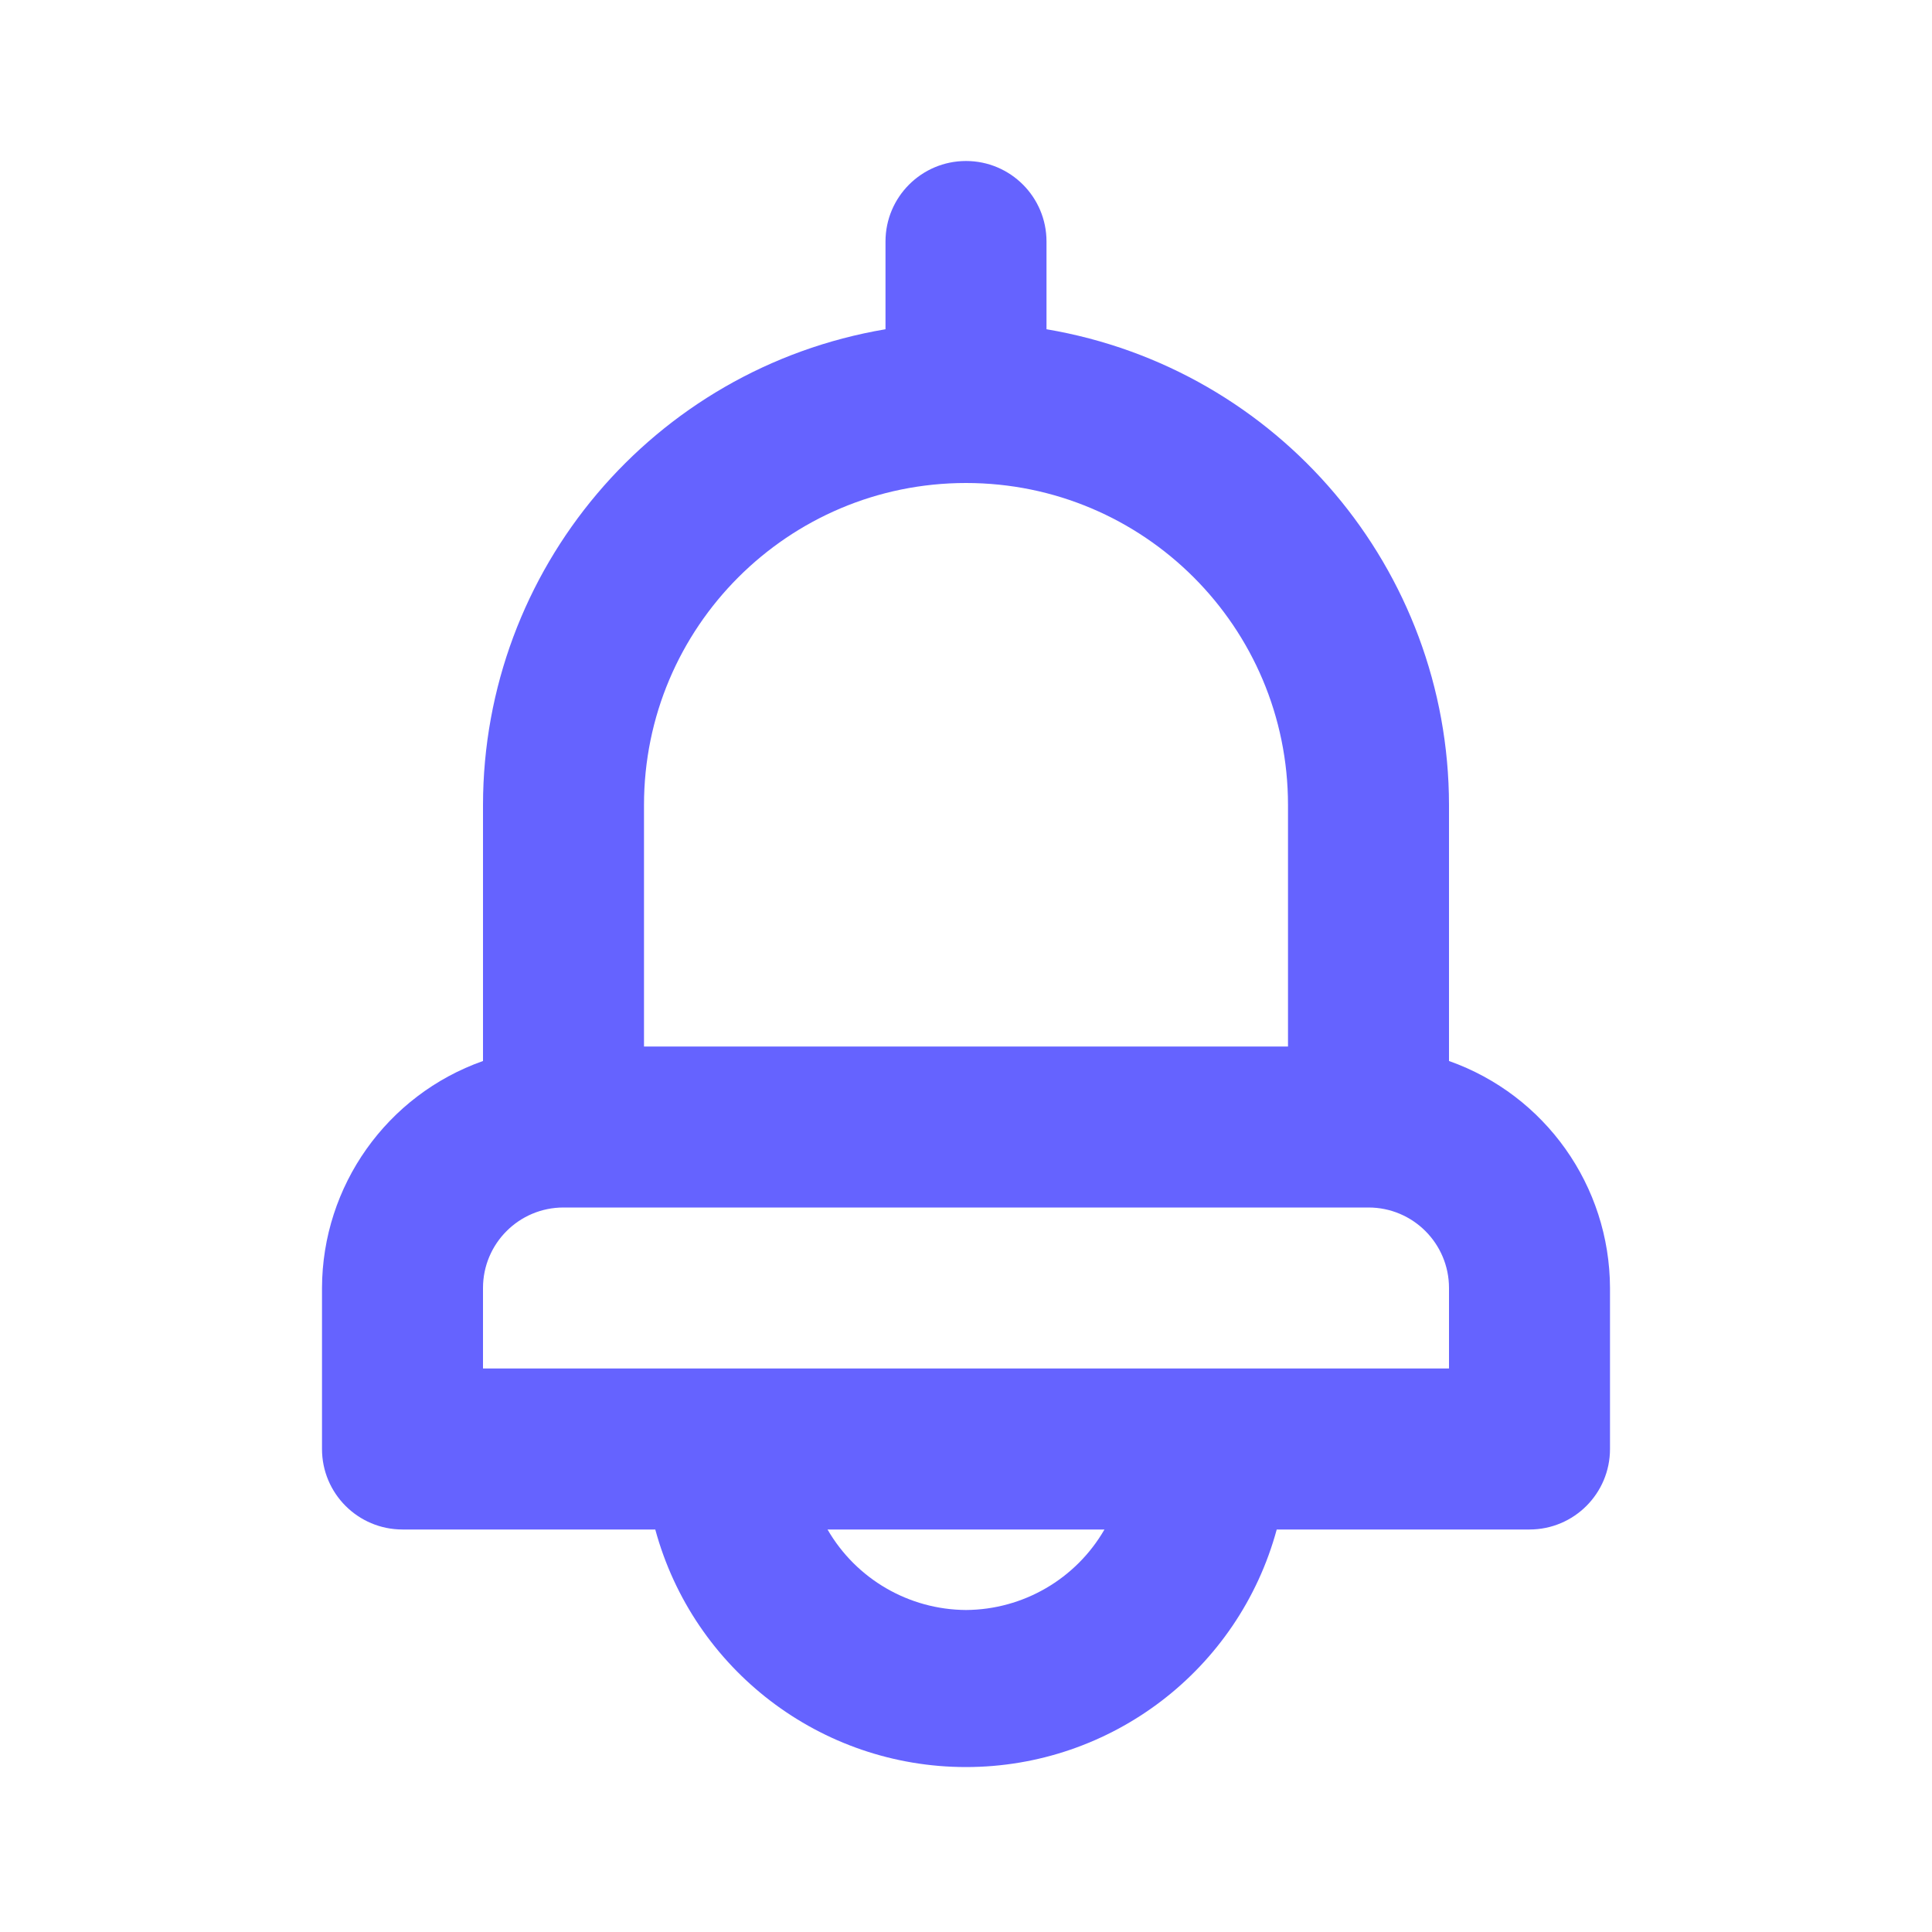
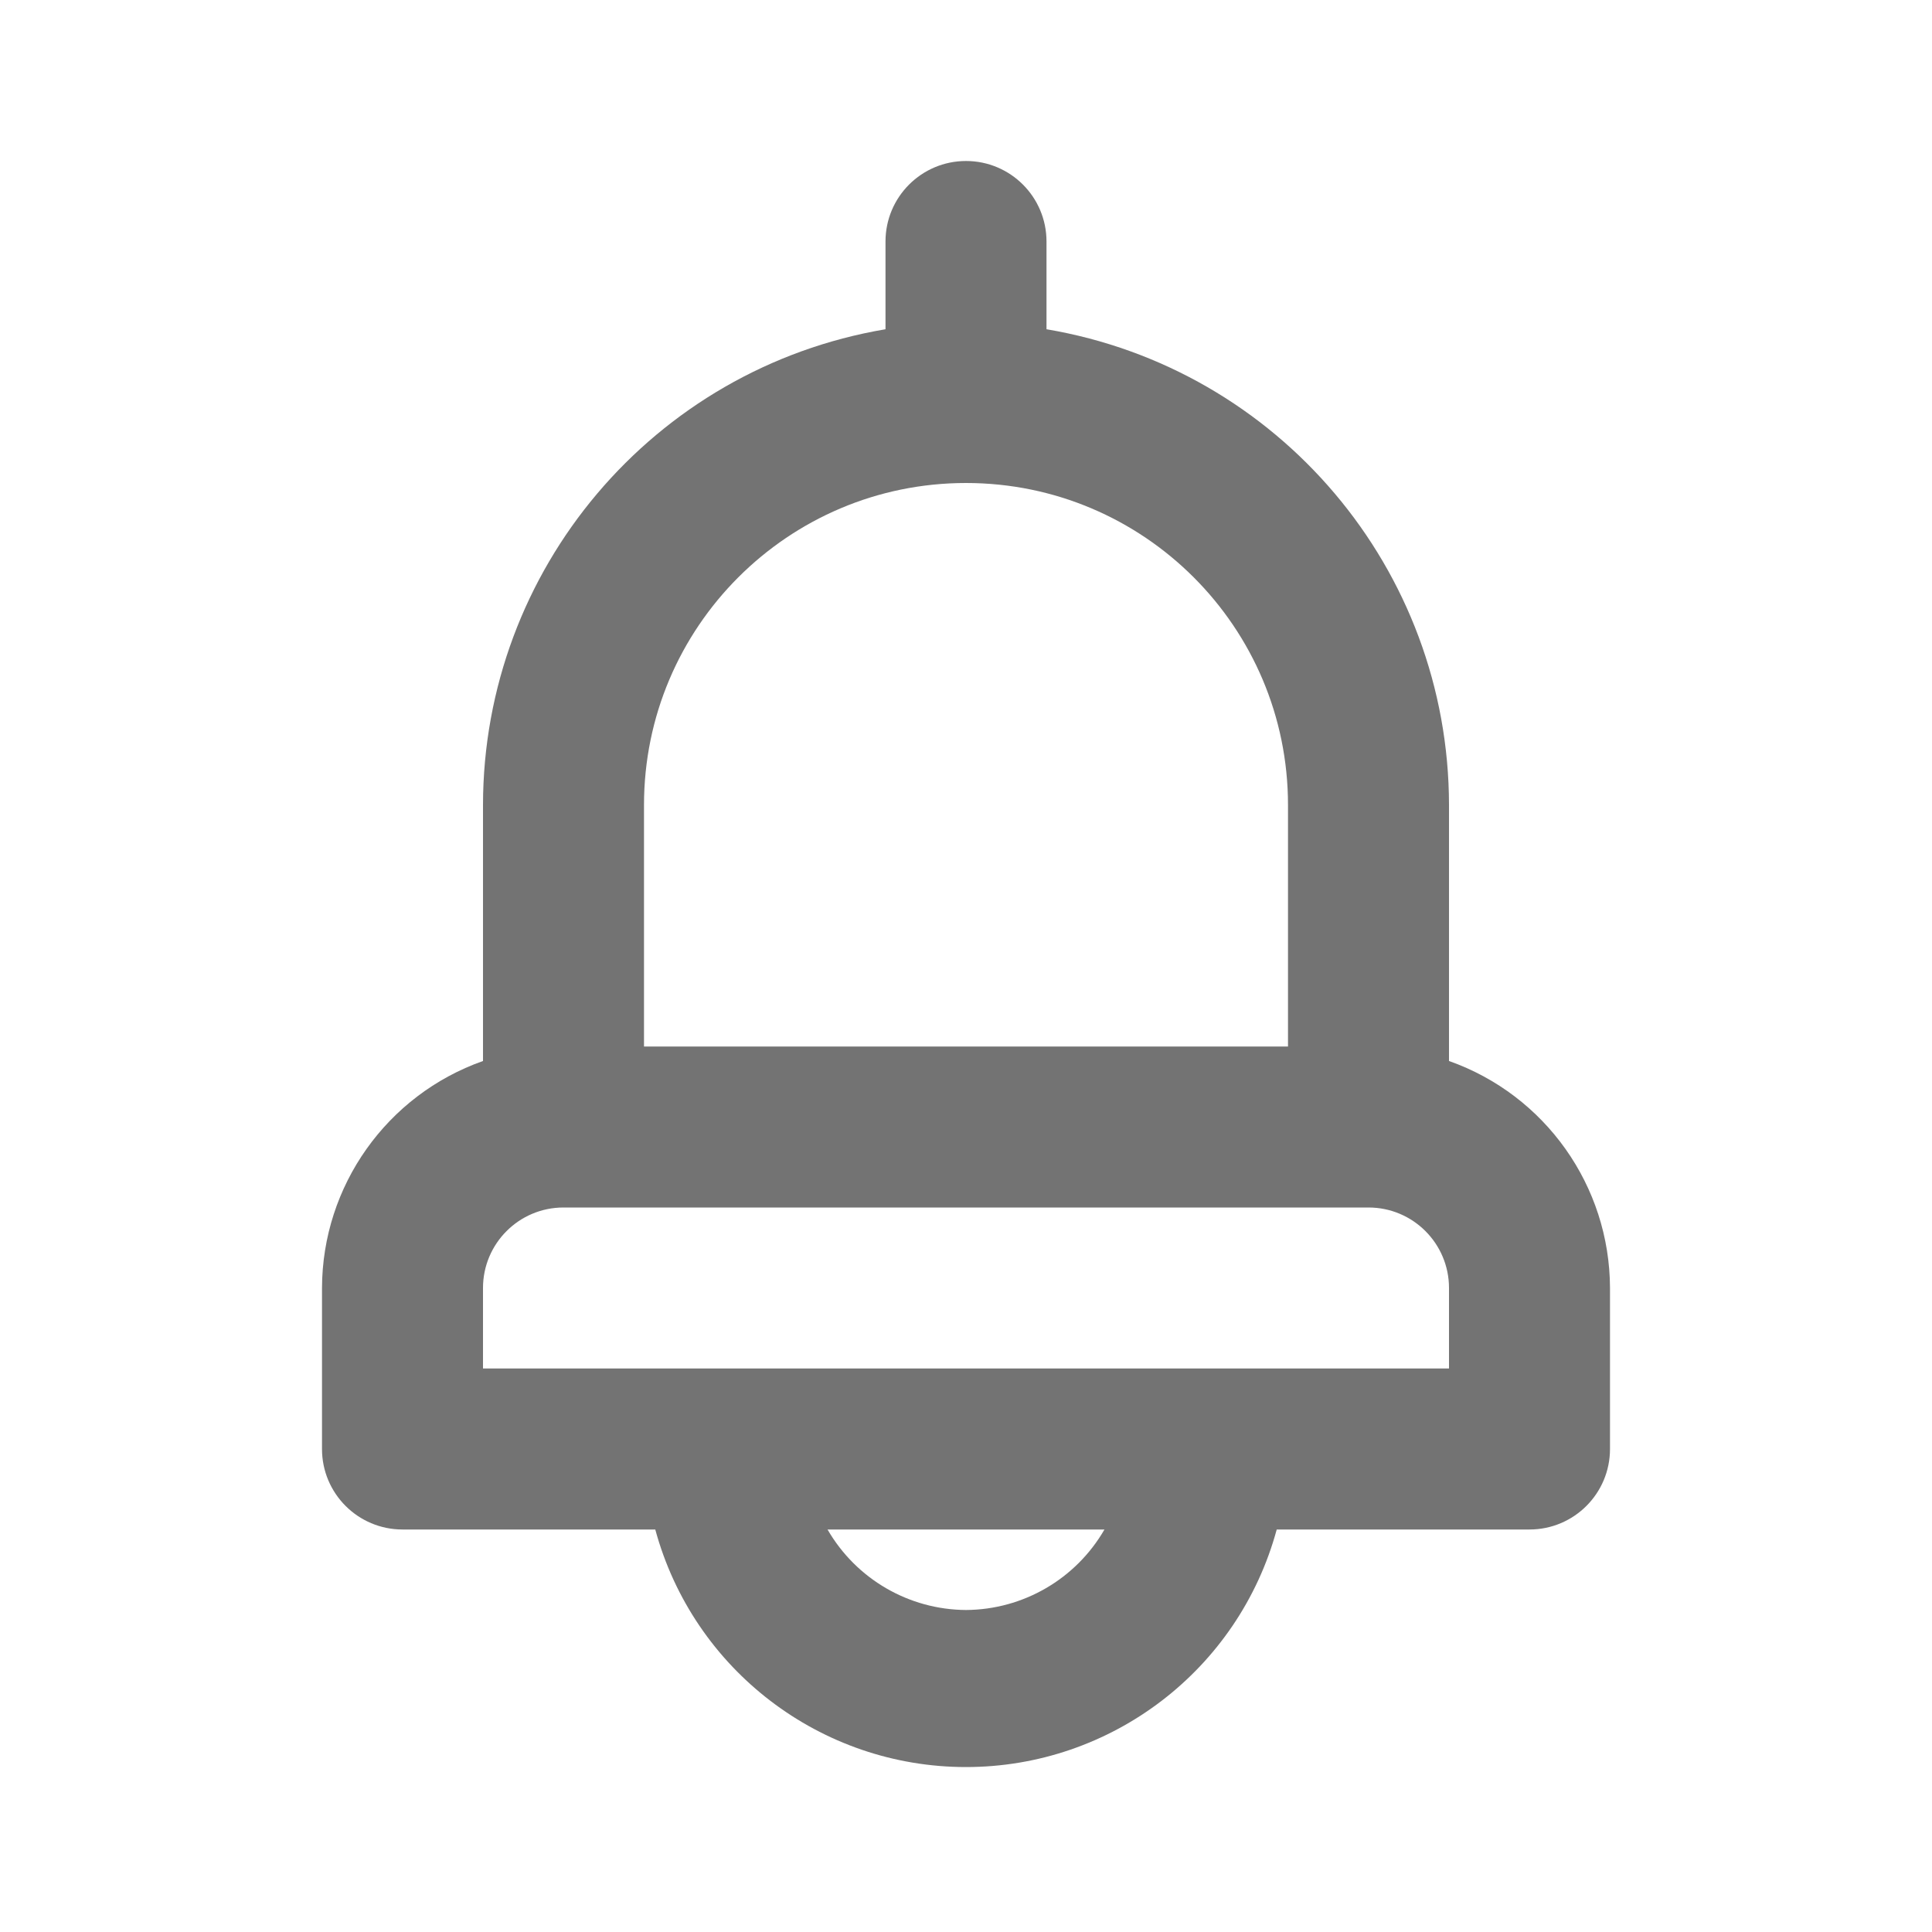
<svg xmlns="http://www.w3.org/2000/svg" data-name="Layer 1" viewBox="0 0 24 24" id="bell">
-   <path fill="#6563FF" d="M18,13.18V10a6,6,0,0,0-5-5.91V3a1,1,0,0,0-2,0V4.09A6,6,0,0,0,6,10v3.18A3,3,0,0,0,4,16v2a1,1,0,0,0,1,1H8.14a4,4,0,0,0,7.72,0H19a1,1,0,0,0,1-1V16A3,3,0,0,0,18,13.18ZM8,10a4,4,0,0,1,8,0v3H8Zm4,10a2,2,0,0,1-1.72-1h3.44A2,2,0,0,1,12,20Zm6-3H6V16a1,1,0,0,1,1-1H17a1,1,0,0,1,1,1Z" />
+   <path fill="#737373" d="M18,13.18V10a6,6,0,0,0-5-5.91V3a1,1,0,0,0-2,0V4.09A6,6,0,0,0,6,10v3.18A3,3,0,0,0,4,16v2a1,1,0,0,0,1,1H8.14a4,4,0,0,0,7.72,0H19a1,1,0,0,0,1-1V16A3,3,0,0,0,18,13.18ZM8,10a4,4,0,0,1,8,0v3H8Zm4,10a2,2,0,0,1-1.72-1h3.44A2,2,0,0,1,12,20Zm6-3H6V16a1,1,0,0,1,1-1H17a1,1,0,0,1,1,1Z" />
</svg>
